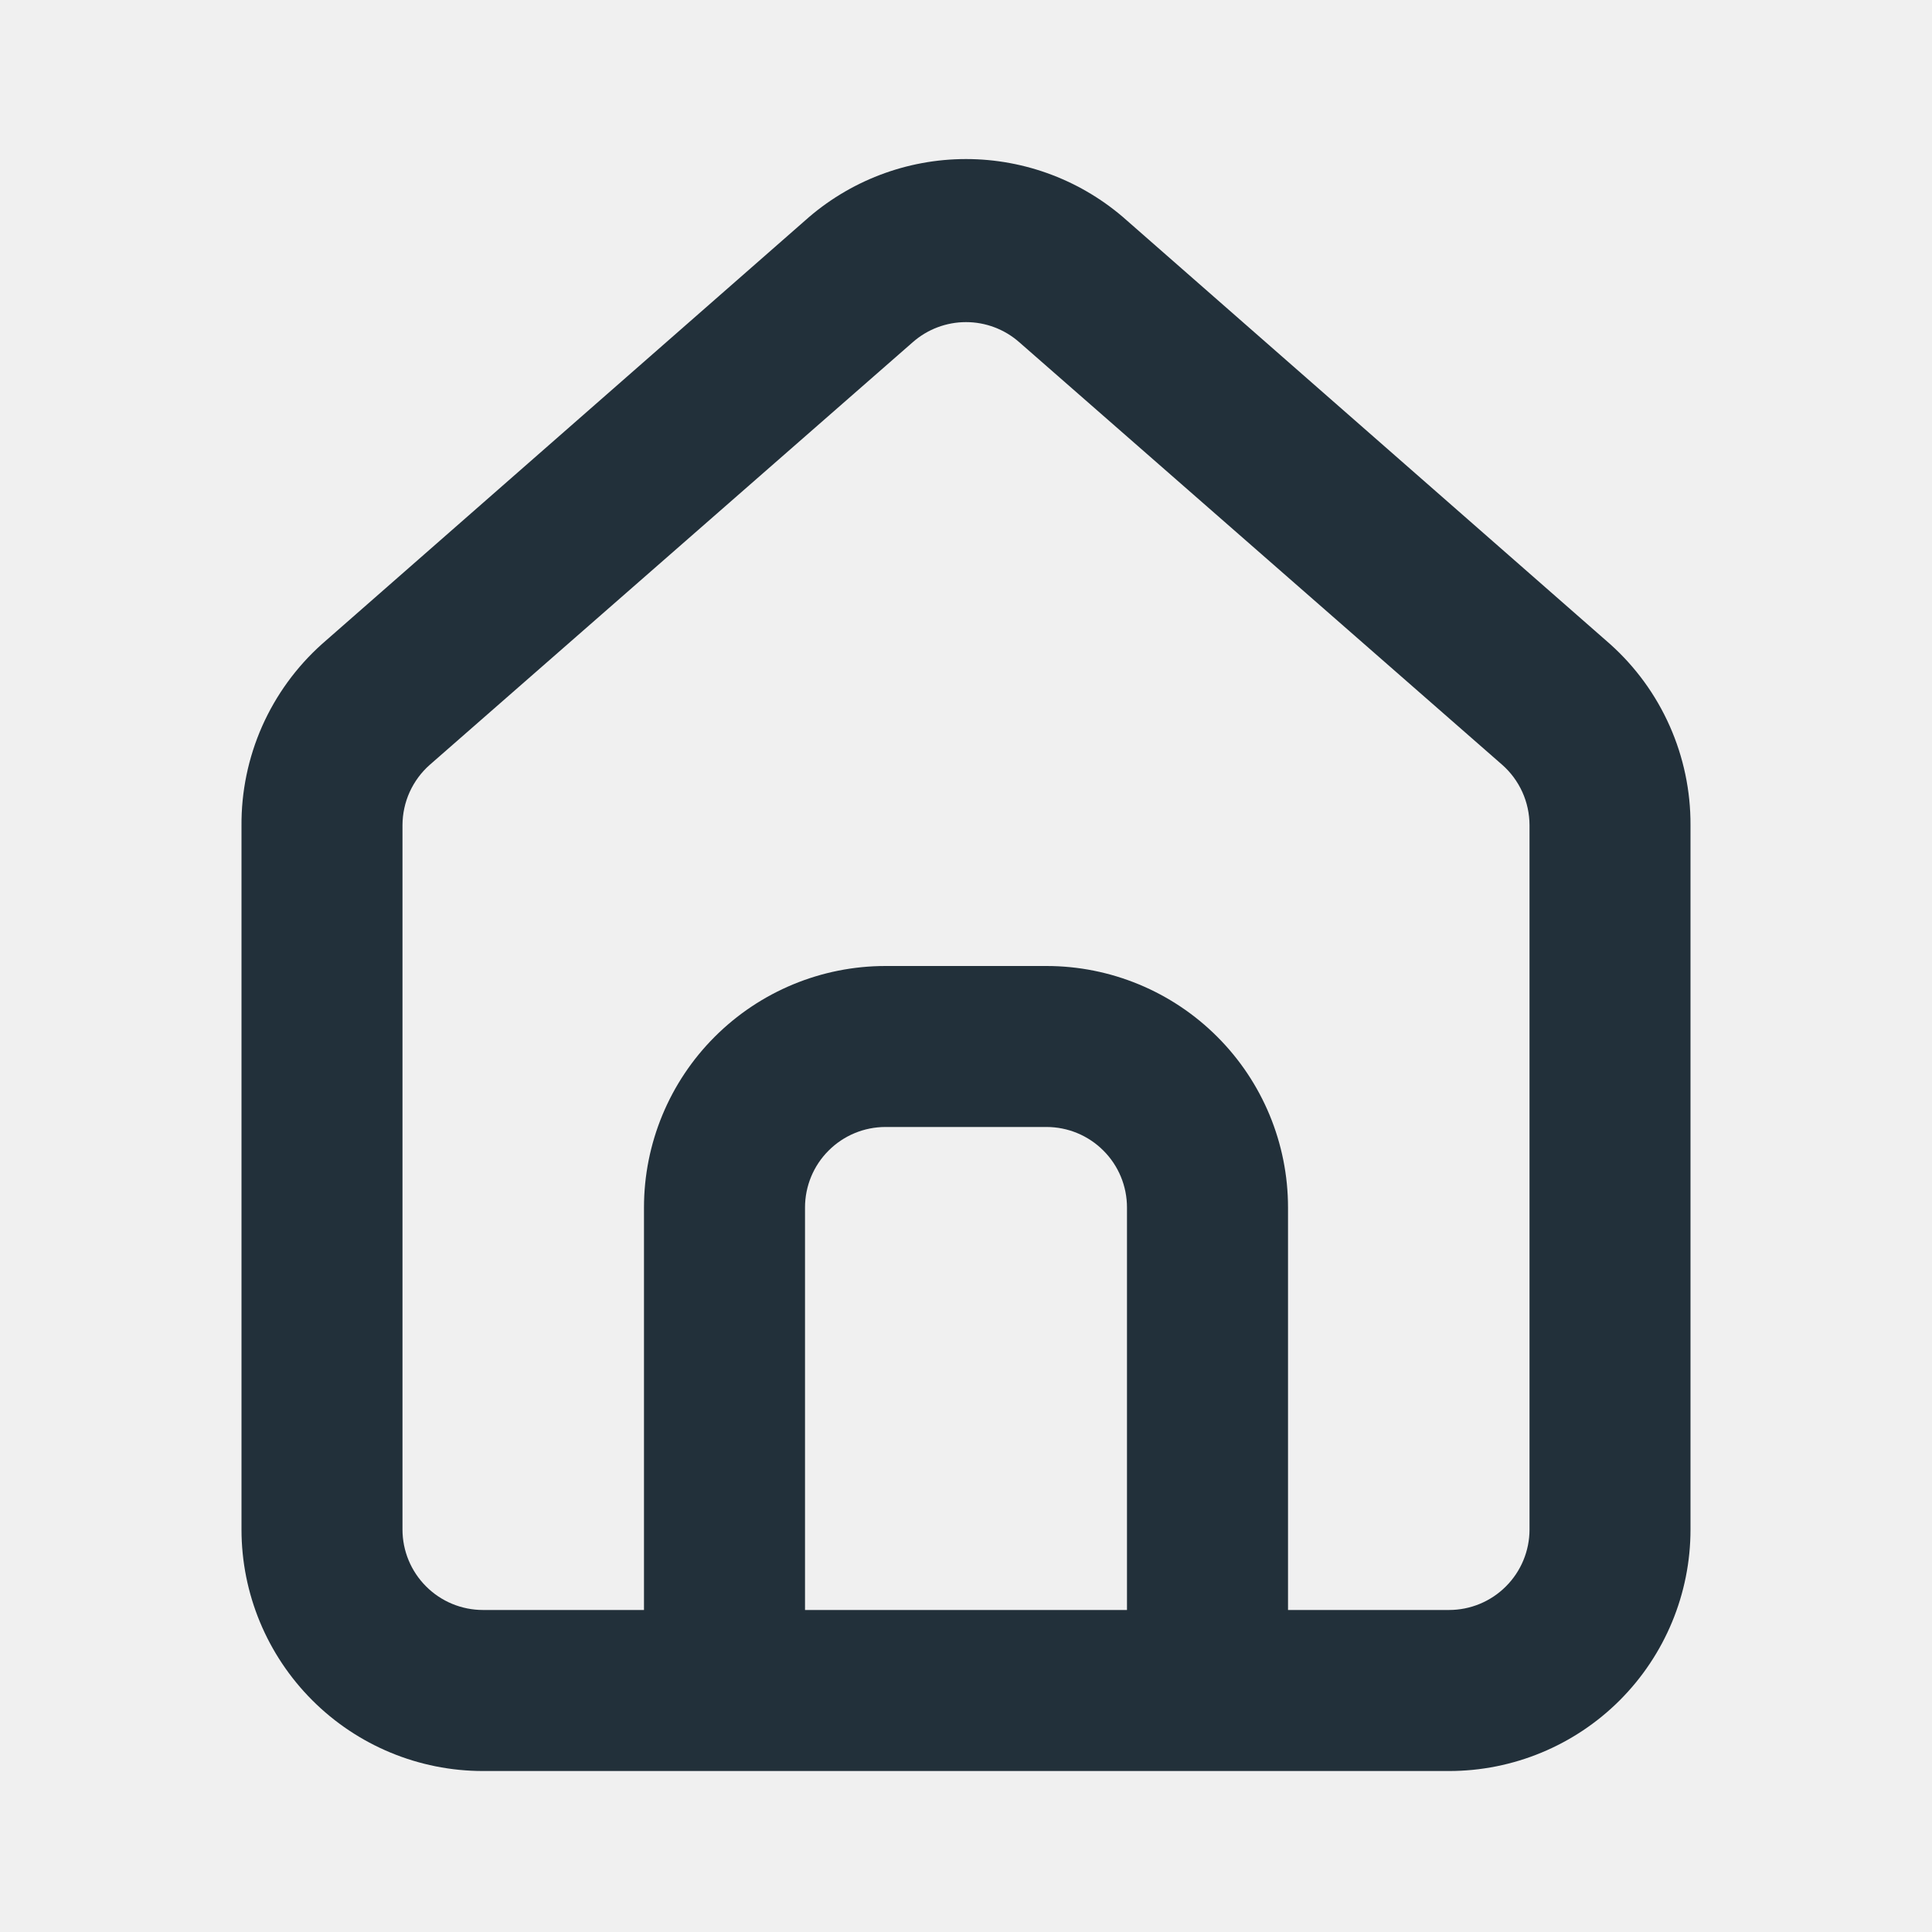
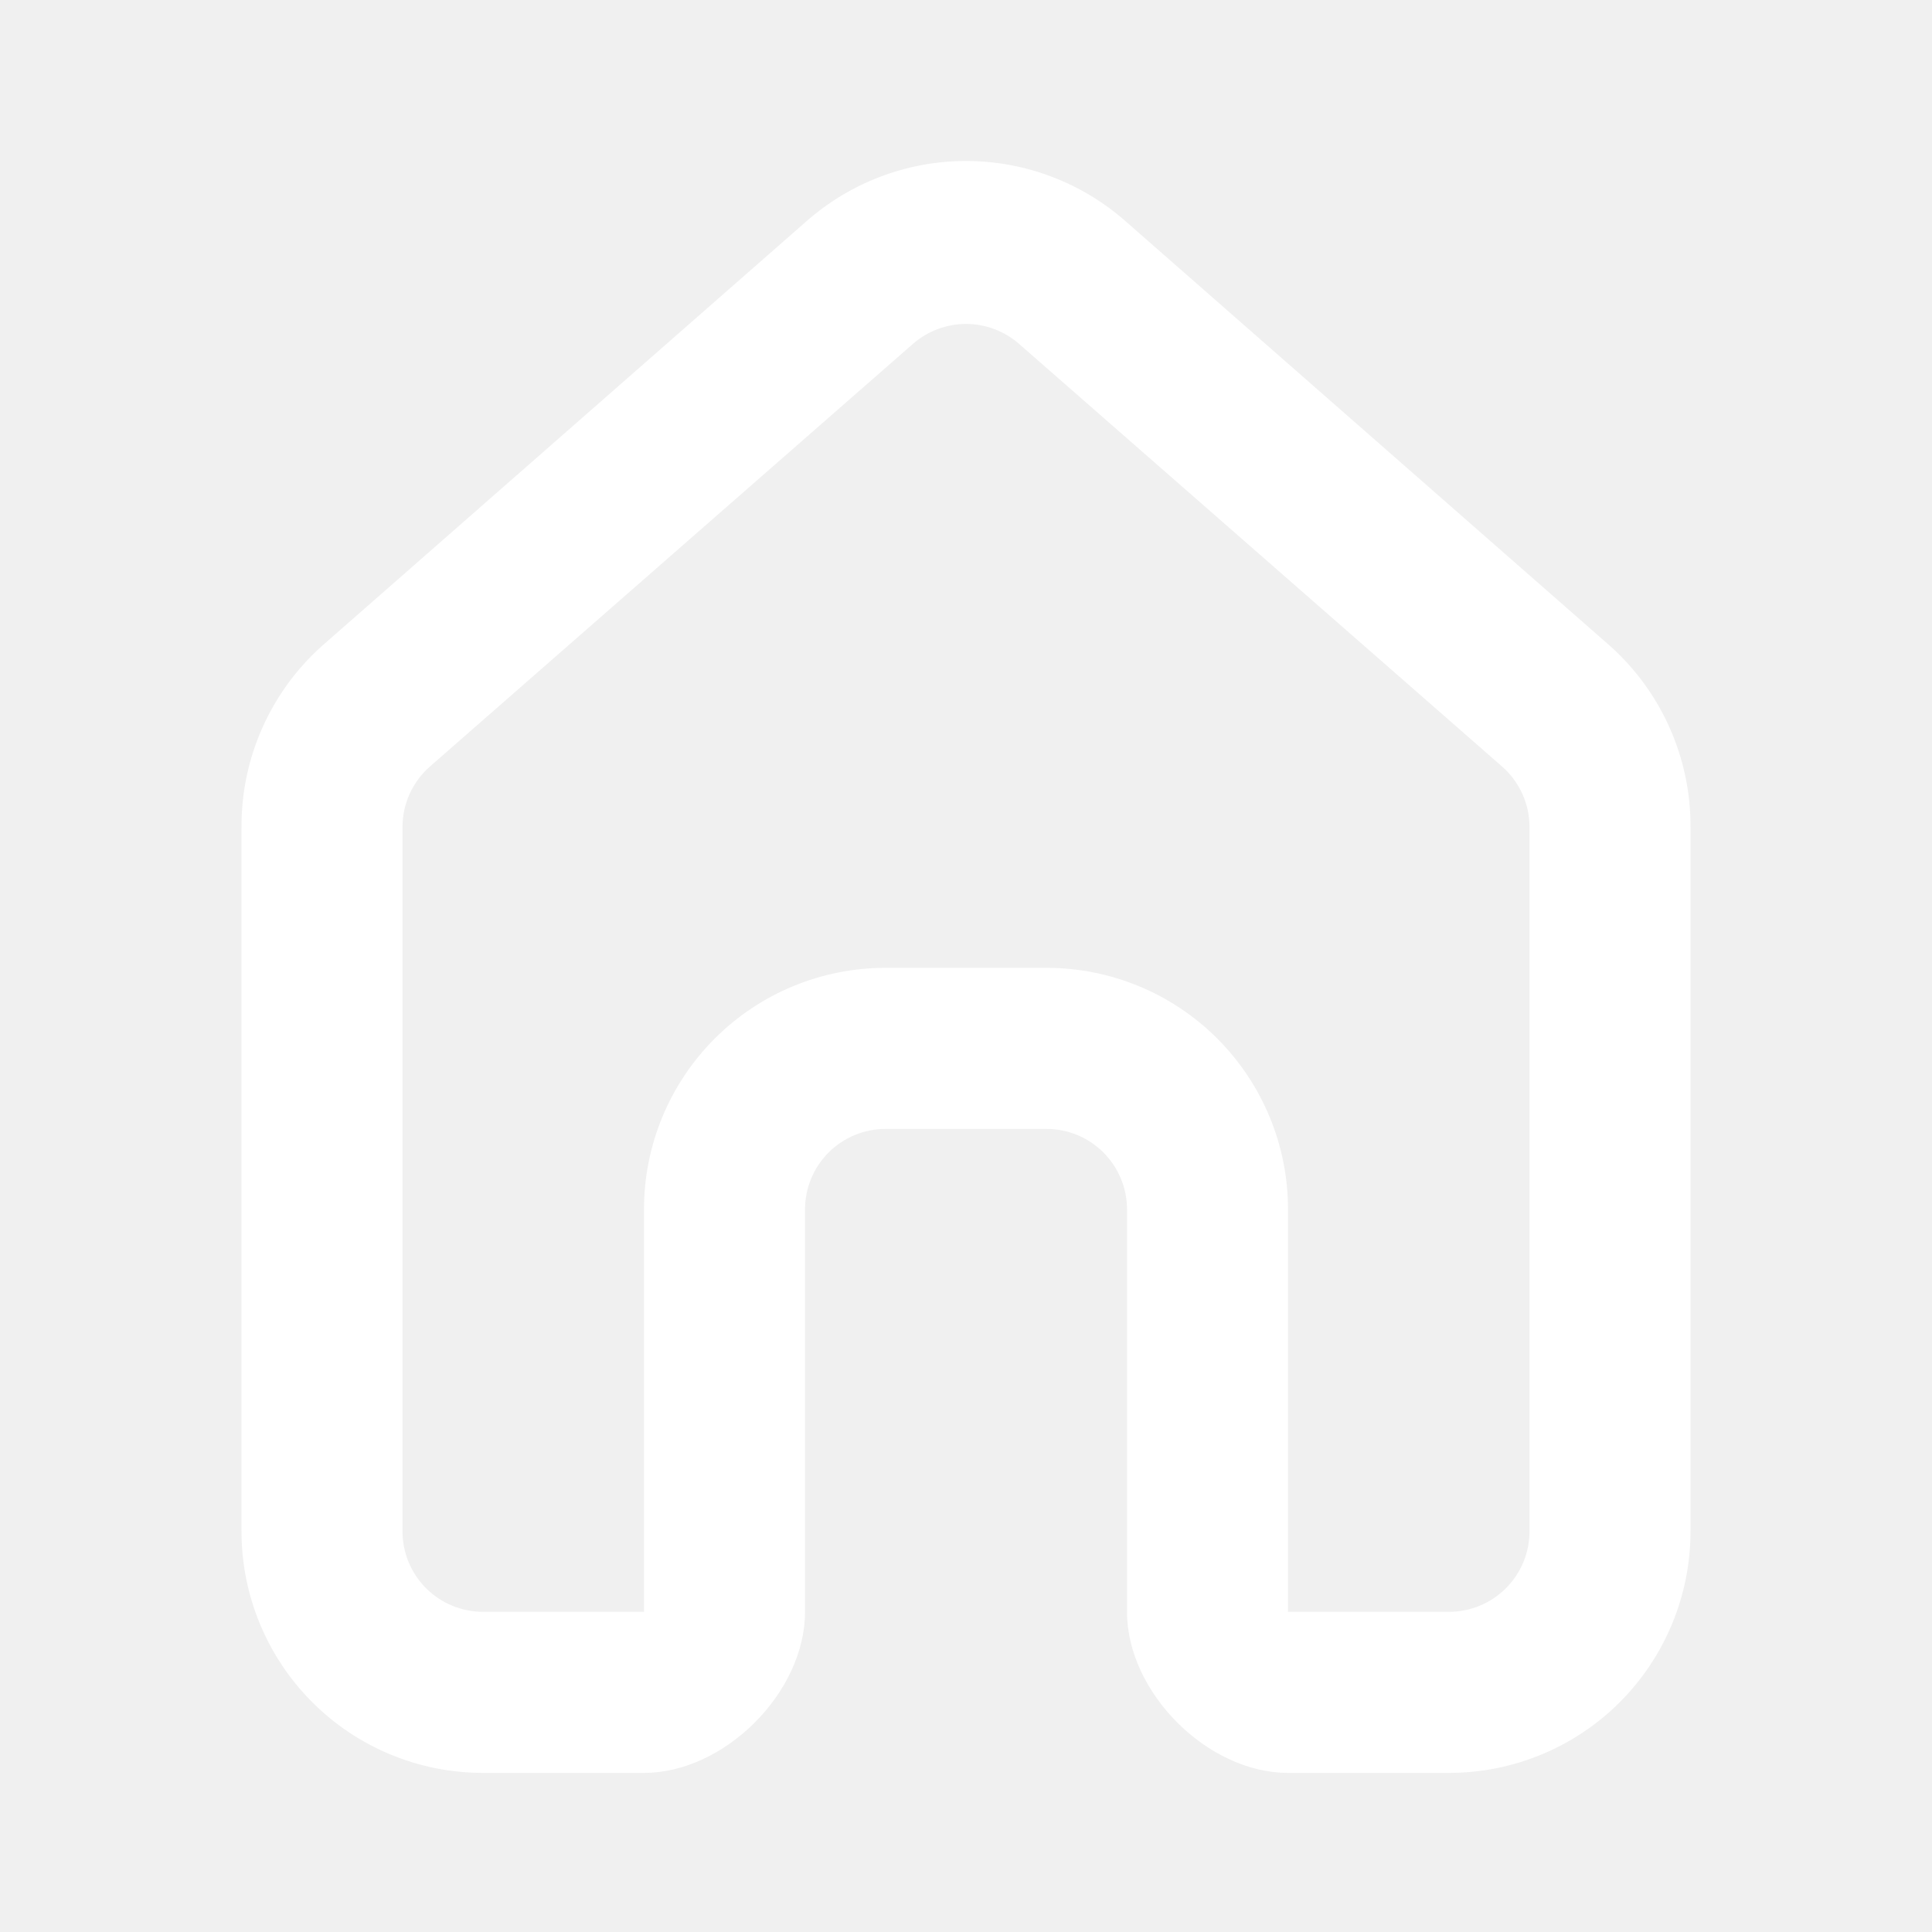
<svg xmlns="http://www.w3.org/2000/svg" width="40" height="40" viewBox="0 0 40 40" fill="none">
-   <g id="Icons">
-     <path id="Vector" d="M33.333 13.333L23.333 4.567C22.417 3.747 21.23 3.293 20 3.293C18.77 3.293 17.583 3.747 16.667 4.567L6.667 13.333C6.137 13.807 5.715 14.388 5.427 15.037C5.14 15.687 4.994 16.39 5 17.1V31.667C5 32.993 5.527 34.264 6.465 35.202C7.402 36.14 8.674 36.667 10 36.667H30C31.326 36.667 32.598 36.14 33.536 35.202C34.473 34.264 35 32.993 35 31.667V17.083C35.003 16.376 34.856 15.676 34.569 15.03C34.282 14.383 33.861 13.805 33.333 13.333ZM23.333 33.333H16.667V25C16.667 24.558 16.842 24.134 17.155 23.822C17.467 23.509 17.891 23.333 18.333 23.333H21.667C22.109 23.333 22.533 23.509 22.845 23.822C23.158 24.134 23.333 24.558 23.333 25V33.333ZM31.667 31.667C31.667 32.109 31.491 32.533 31.178 32.845C30.866 33.158 30.442 33.333 30 33.333H26.667V25C26.667 23.674 26.14 22.402 25.202 21.465C24.265 20.527 22.993 20 21.667 20H18.333C17.007 20 15.736 20.527 14.798 21.465C13.86 22.402 13.333 23.674 13.333 25V33.333H10C9.558 33.333 9.134 33.158 8.822 32.845C8.509 32.533 8.333 32.109 8.333 31.667V17.083C8.334 16.847 8.384 16.613 8.482 16.397C8.58 16.182 8.722 15.989 8.9 15.833L18.9 7.083C19.204 6.816 19.595 6.669 20 6.669C20.405 6.669 20.796 6.816 21.1 7.083L31.1 15.833C31.278 15.989 31.42 16.182 31.518 16.397C31.616 16.613 31.666 16.847 31.667 17.083V31.667Z" fill="#22303A" />
-   </g>
+   <path fill-rule="evenodd" clip-rule="evenodd" d="M33.334 13.373L23.334 4.607C22.417 3.787 21.23 3.333 20 3.333C18.77 3.333 17.584 3.787 16.667 4.607L6.667 13.373C6.137 13.847 5.715 14.428 5.428 15.077C5.14 15.726 4.995 16.43 5 17.14V31.706C5 33.033 5.527 34.304 6.465 35.242C7.402 36.18 8.674 36.706 10 36.706H13.334C15 36.706 16.667 35.04 16.667 33.373V25.04C16.667 24.598 16.843 24.174 17.155 23.861C17.468 23.549 17.892 23.373 18.334 23.373H21.667C22.109 23.373 22.533 23.549 22.845 23.861C23.158 24.174 23.334 24.598 23.334 25.04V33.373C23.334 35.04 25 36.706 26.667 36.706H30C31.326 36.706 32.598 36.18 33.536 35.242C34.473 34.304 35 33.033 35 31.706V17.123C35.004 16.416 34.856 15.716 34.569 15.069C34.282 14.423 33.861 13.845 33.334 13.373ZM31.178 32.883C31.491 32.57 31.667 32.147 31.667 31.704V17.121C31.666 16.884 31.616 16.651 31.518 16.435C31.42 16.22 31.278 16.027 31.1 15.871L21.1 7.121C20.796 6.854 20.405 6.707 20 6.707C19.595 6.707 19.204 6.854 18.9 7.121L8.9 15.871C8.722 16.027 8.58 16.22 8.482 16.435C8.384 16.651 8.334 16.884 8.333 17.121V31.704C8.333 32.147 8.509 32.57 8.821 32.883C9.134 33.196 9.558 33.371 10 33.371H13.333V25.038C13.333 23.712 13.86 22.44 14.798 21.502C15.736 20.564 17.007 20.038 18.333 20.038H21.667C22.993 20.038 24.265 20.564 25.202 21.502C26.14 22.44 26.667 23.712 26.667 25.038V33.371H30C30.442 33.371 30.866 33.196 31.178 32.883Z" fill="white" />
</svg>
